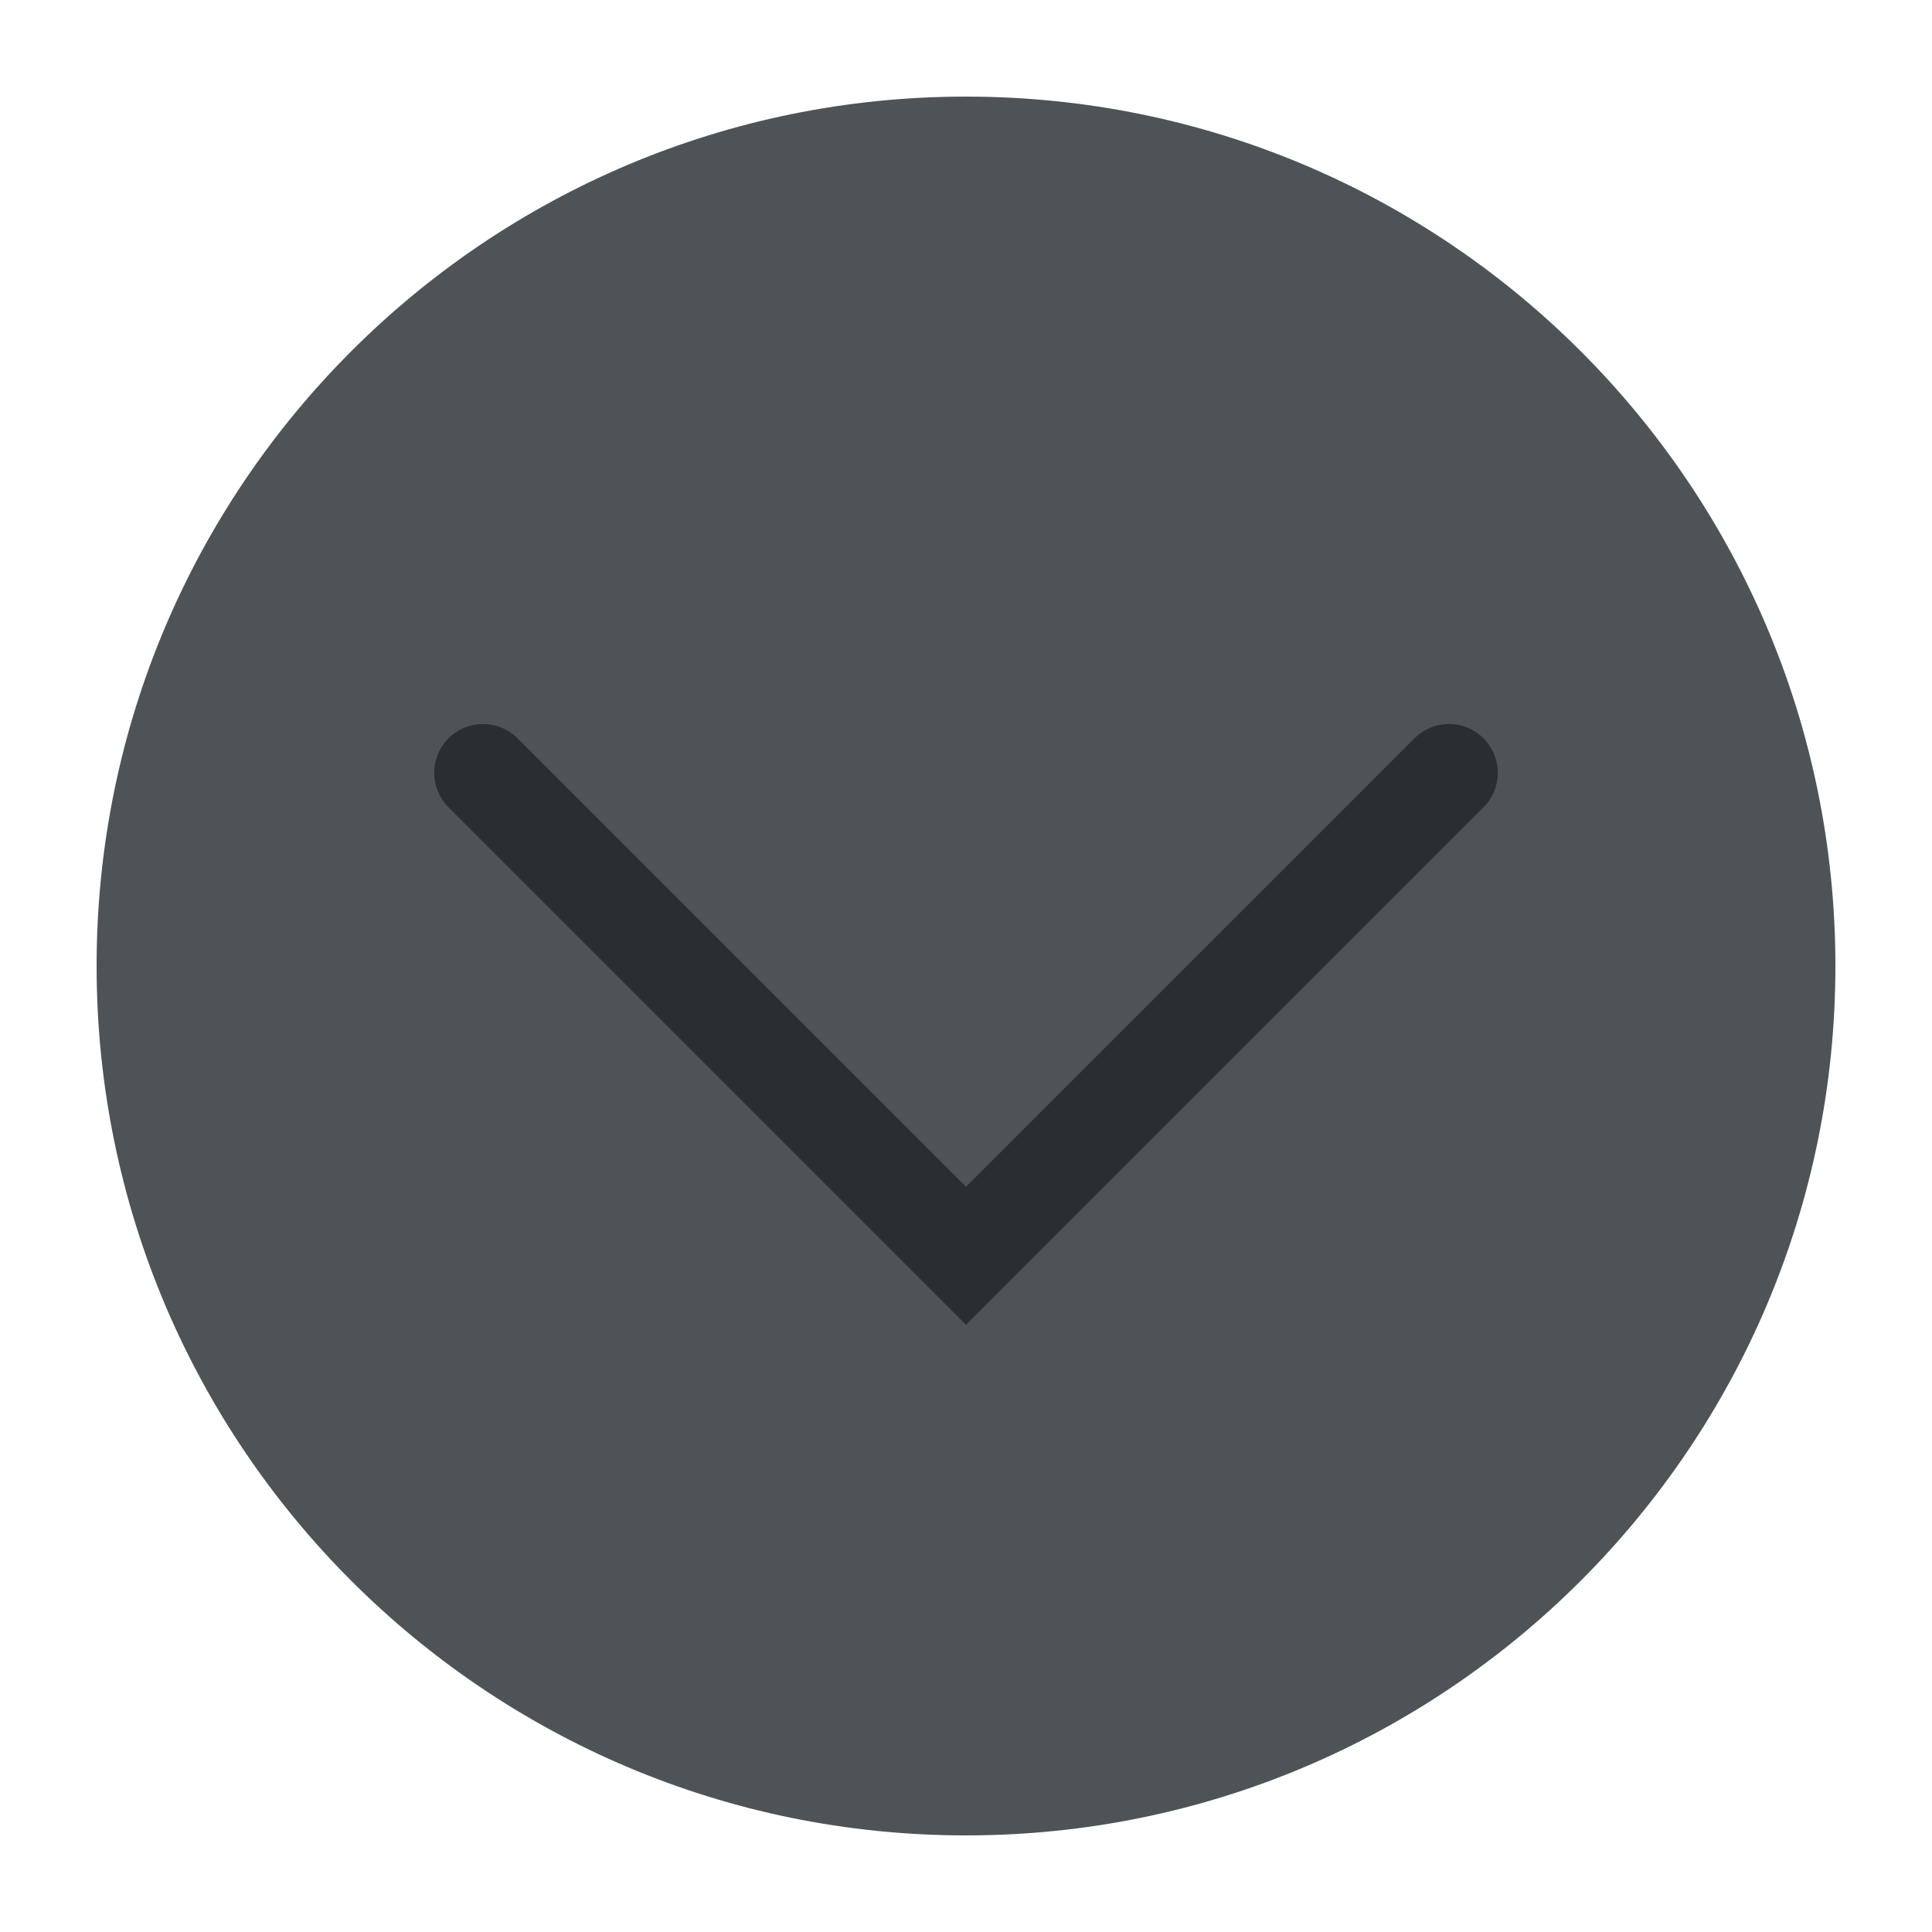
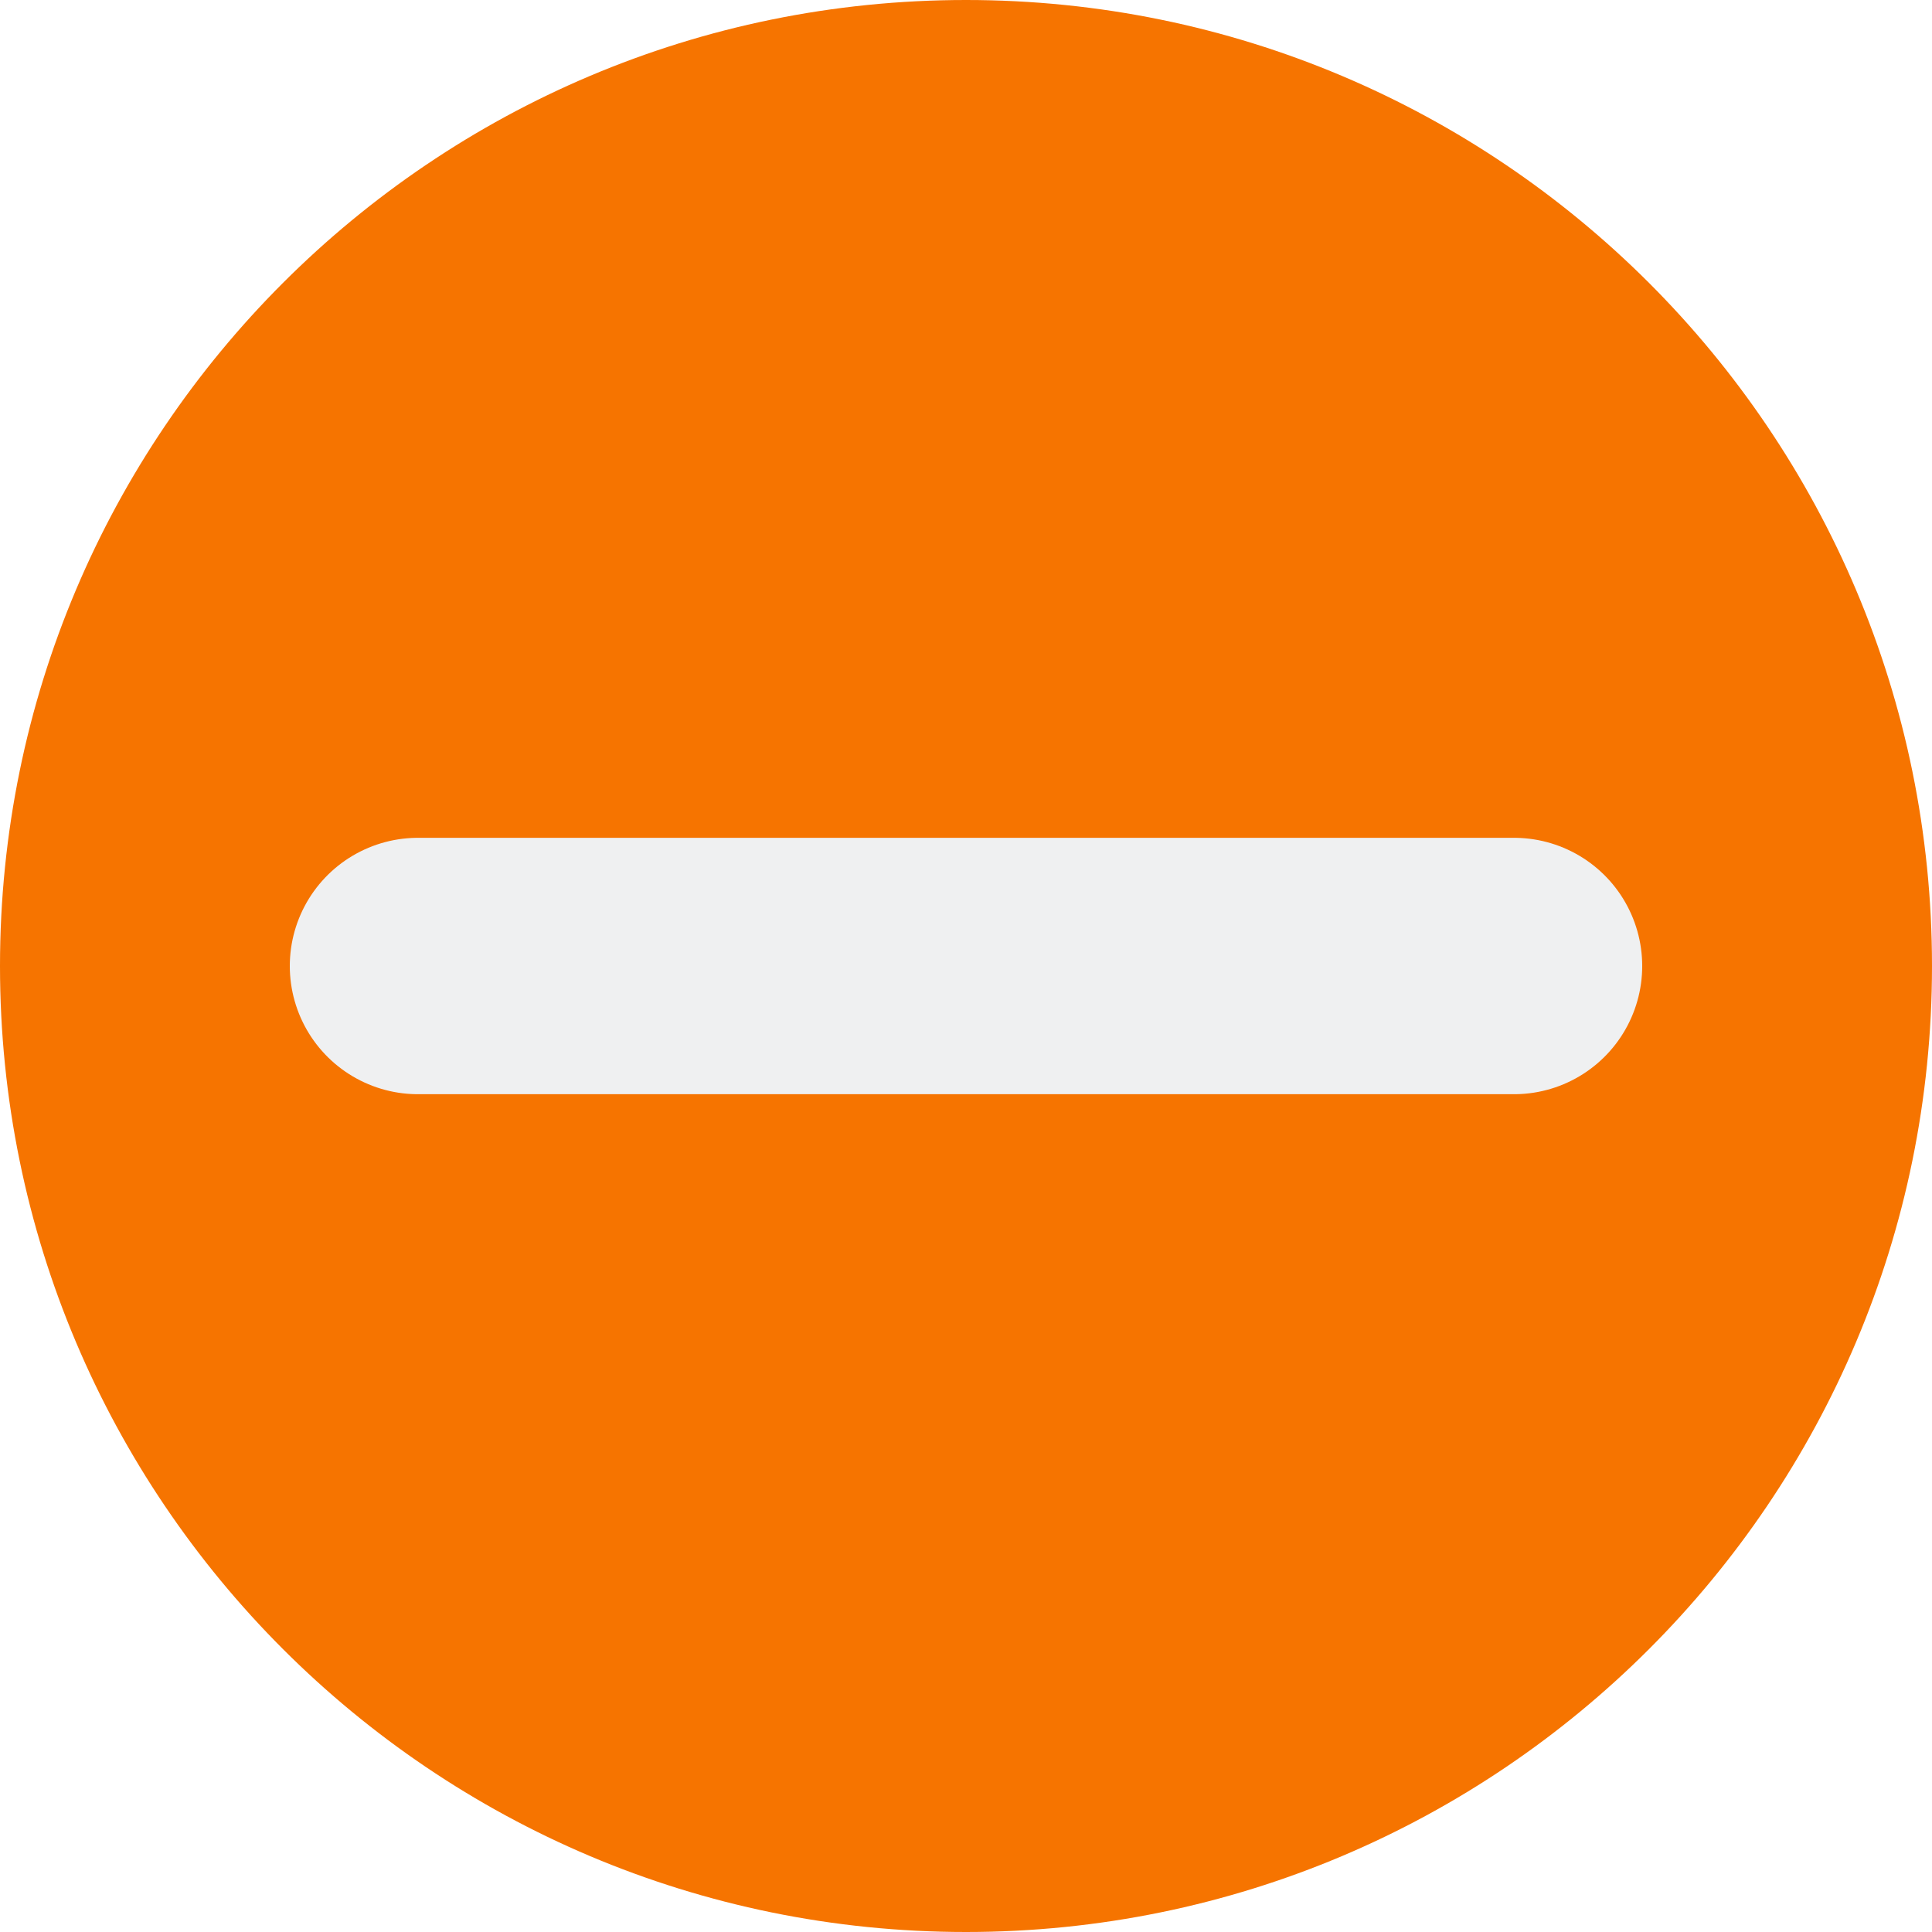
<svg xmlns="http://www.w3.org/2000/svg" viewBox="0 0 50 50" version="1.2" baseProfile="tiny">
  <defs>
</defs>
  <g fill="none" stroke="black" stroke-width="1" fill-rule="evenodd" stroke-linecap="square" stroke-linejoin="bevel">
-     <g fill="#4e5358" fill-opacity="1" stroke="none" transform="matrix(2.5,0,0,2.5,2.5,2.5)" font-family="Noto Sans" font-size="10" font-weight="400" font-style="normal">
-       <circle cx="9" cy="9" r="9" />
+     <g fill="#f67400" fill-opacity="1" stroke="none" transform="matrix(0.0552954,0,0,-0.0552959,0.290102,50.7425)" font-family="Noto Sans" font-size="10" font-weight="400" font-style="normal">
+       <path vector-effect="none" fill-rule="nonzero" d="M446.869,13.428 C696.568,13.428 898.988,215.847 898.988,465.538 C898.988,715.235 696.568,917.654 446.869,917.654 C197.173,917.654 -5.246,715.235 -5.246,465.538 C-5.246,215.847 197.173,13.428 446.869,13.428 " />
    </g>
-     <g fill="none" stroke="#2a2e32" stroke-opacity="1" stroke-width="1.01" stroke-linecap="round" stroke-linejoin="miter" stroke-miterlimit="2" transform="matrix(2.5,0,0,2.5,2.5,2.5)" font-family="Noto Sans" font-size="10" font-weight="400" font-style="normal">
-       <polyline fill="none" vector-effect="none" points="4,7 9,12 14,7 " />
+     <g fill="#eff0f1" fill-opacity="1" stroke="none" transform="matrix(0.0552954,0,0,-0.0552959,0.290102,50.7425)" font-family="Noto Sans" font-size="10" font-weight="400" font-style="normal">
+       <path vector-effect="none" fill-rule="evenodd" d="M190.388,465.536 L703.354,465.536" />
+     </g>
+     <g fill="none" stroke="#eff0f1" stroke-opacity="1" stroke-width="120" stroke-linecap="round" stroke-linejoin="miter" stroke-miterlimit="4" transform="matrix(0.0552954,0,0,-0.0552959,0.290102,50.7425)" font-family="Noto Sans" font-size="10" font-weight="400" font-style="normal">
+       <path vector-effect="none" fill-rule="evenodd" d="M190.388,465.536 L703.354,465.536" />
    </g>
    <g fill="none" stroke="#000000" stroke-opacity="1" stroke-width="1" stroke-linecap="square" stroke-linejoin="bevel" transform="matrix(1,0,0,1,0,0)" font-family="Noto Sans" font-size="10" font-weight="400" font-style="normal">
</g>
  </g>
</svg>
